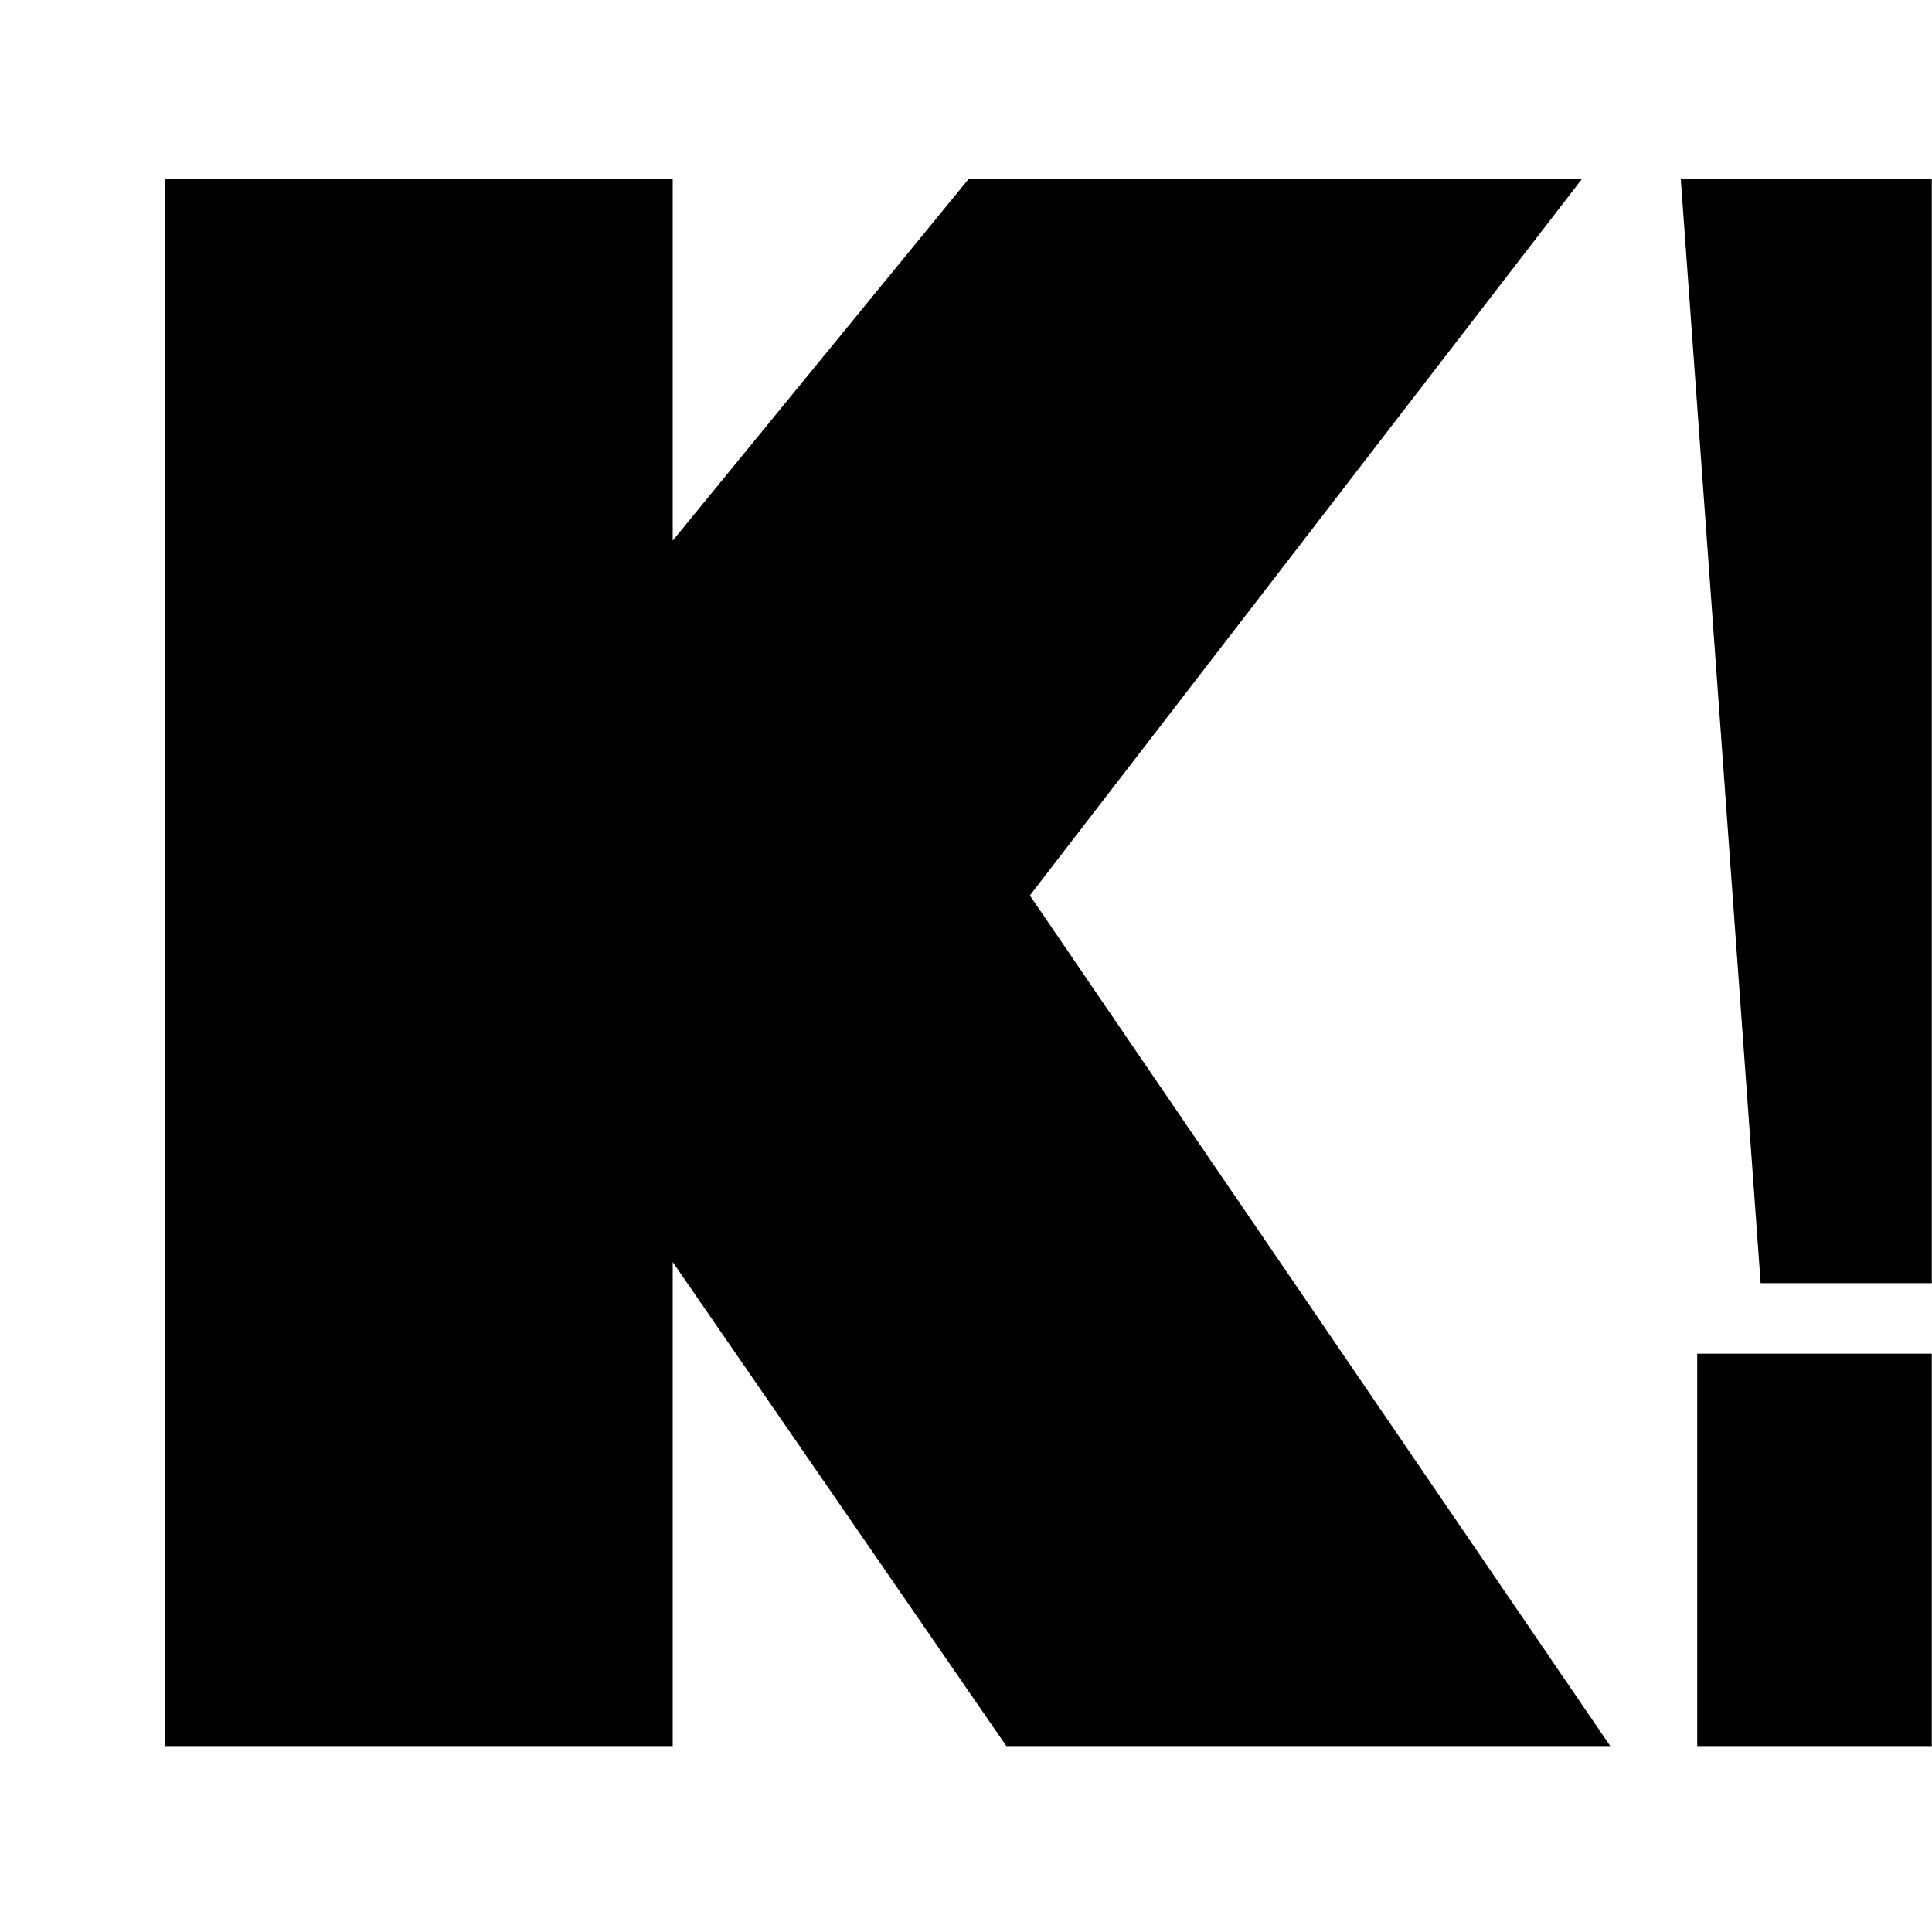
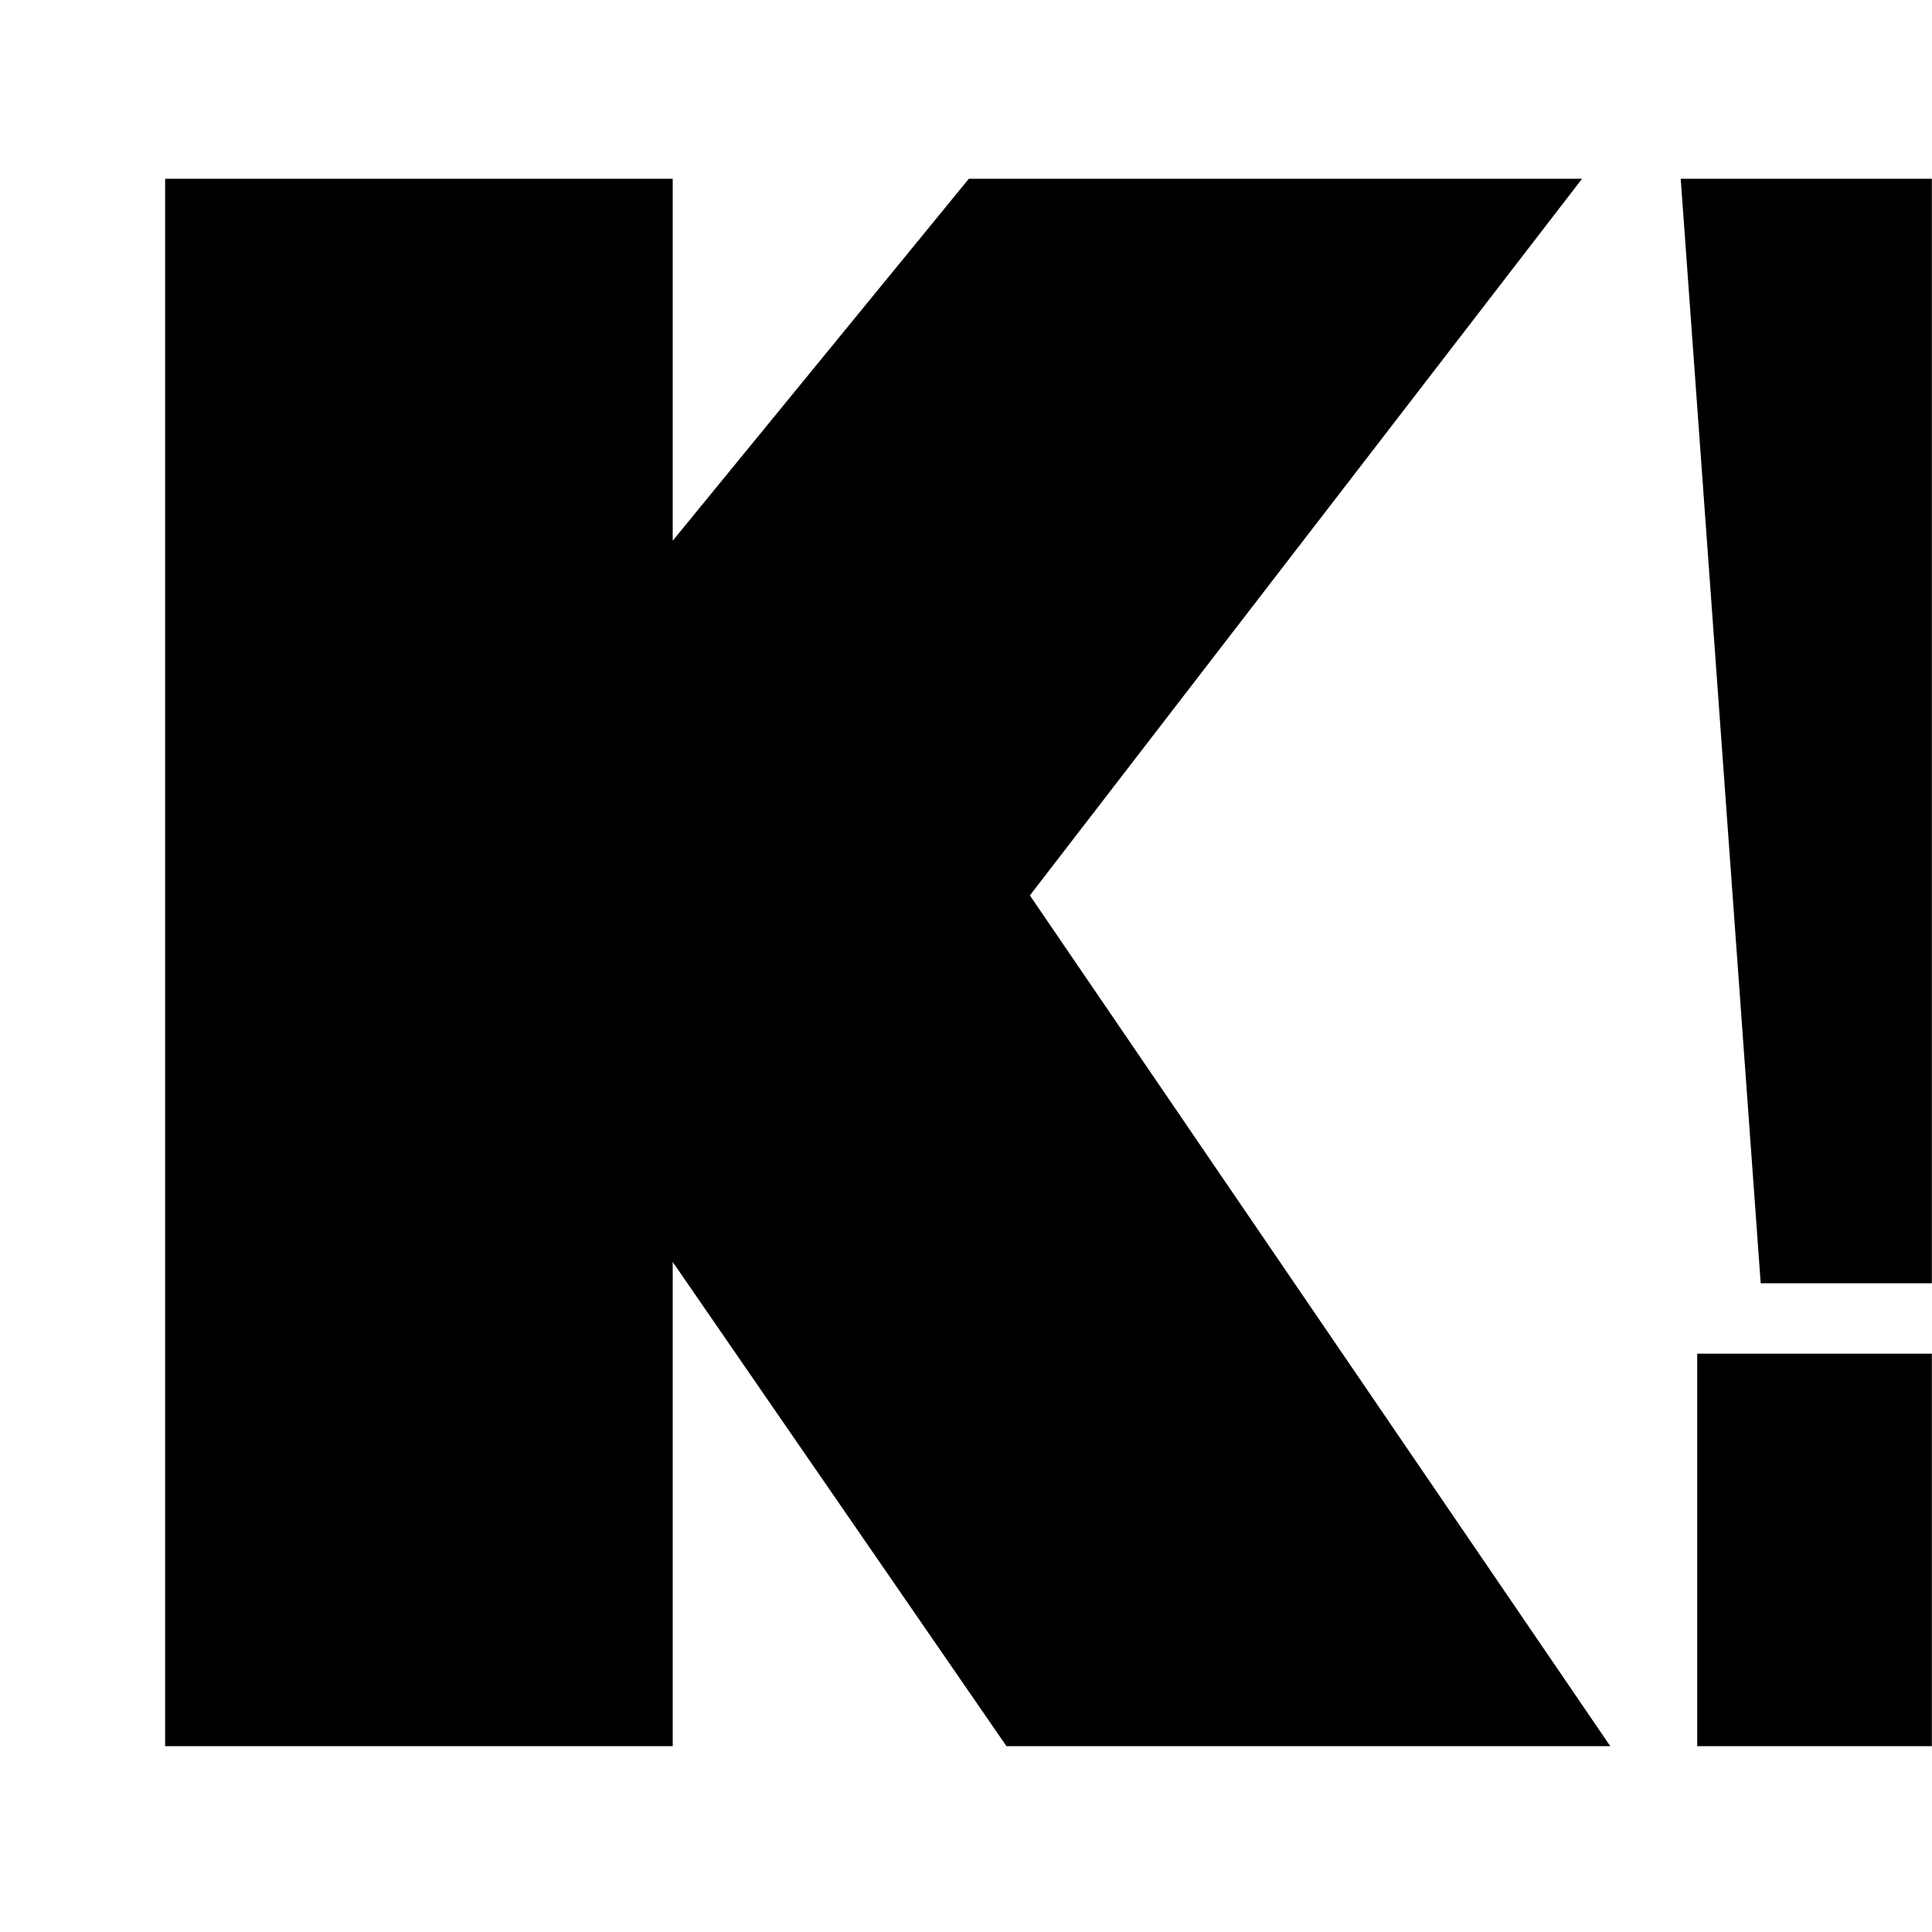
- <svg xmlns="http://www.w3.org/2000/svg" viewBox="0 0 15000 15000" class="size-20 text-white hover:text-yellow-100 transition-colors duration-300 cursor-pointer" fill="currentColor" style="shape-rendering: geometricPrecision">
-   <path d="M1282.34 1388.09l3940.6 0 0 2809.5 2298.68 -2809.5 4761.55 0 -4287.22 5564.27 4506.14 6604.14 -4688.58 0 -2590.57 -3758.16 0 3758.16 -3940.6 0 0 -12168.41zm11767.05 0l1949.14 0 0 8574.44 -1328.86 0 -620.28 -8574.44zm127.71 9121.75l1821.43 0 0 3046.66 -1821.43 0 0 -3046.66z" />
+ <svg xmlns="http://www.w3.org/2000/svg" fill="currentColor" class="size-20 text-white hover:text-yellow-100 transition-colors duration-300 cursor-pointer" style="shape-rendering:geometricPrecision" viewBox="0 0 15000 15000">
+   <path d="M1282 1388h3941v2810l2299-2810h4761L7996 6952l4506 6605H7814L5223 9798v3759H1282V1388zm11767 0h1950v8575h-1329l-621-8575zm128 9122h1822v3047h-1822v-3047z" />
</svg>
